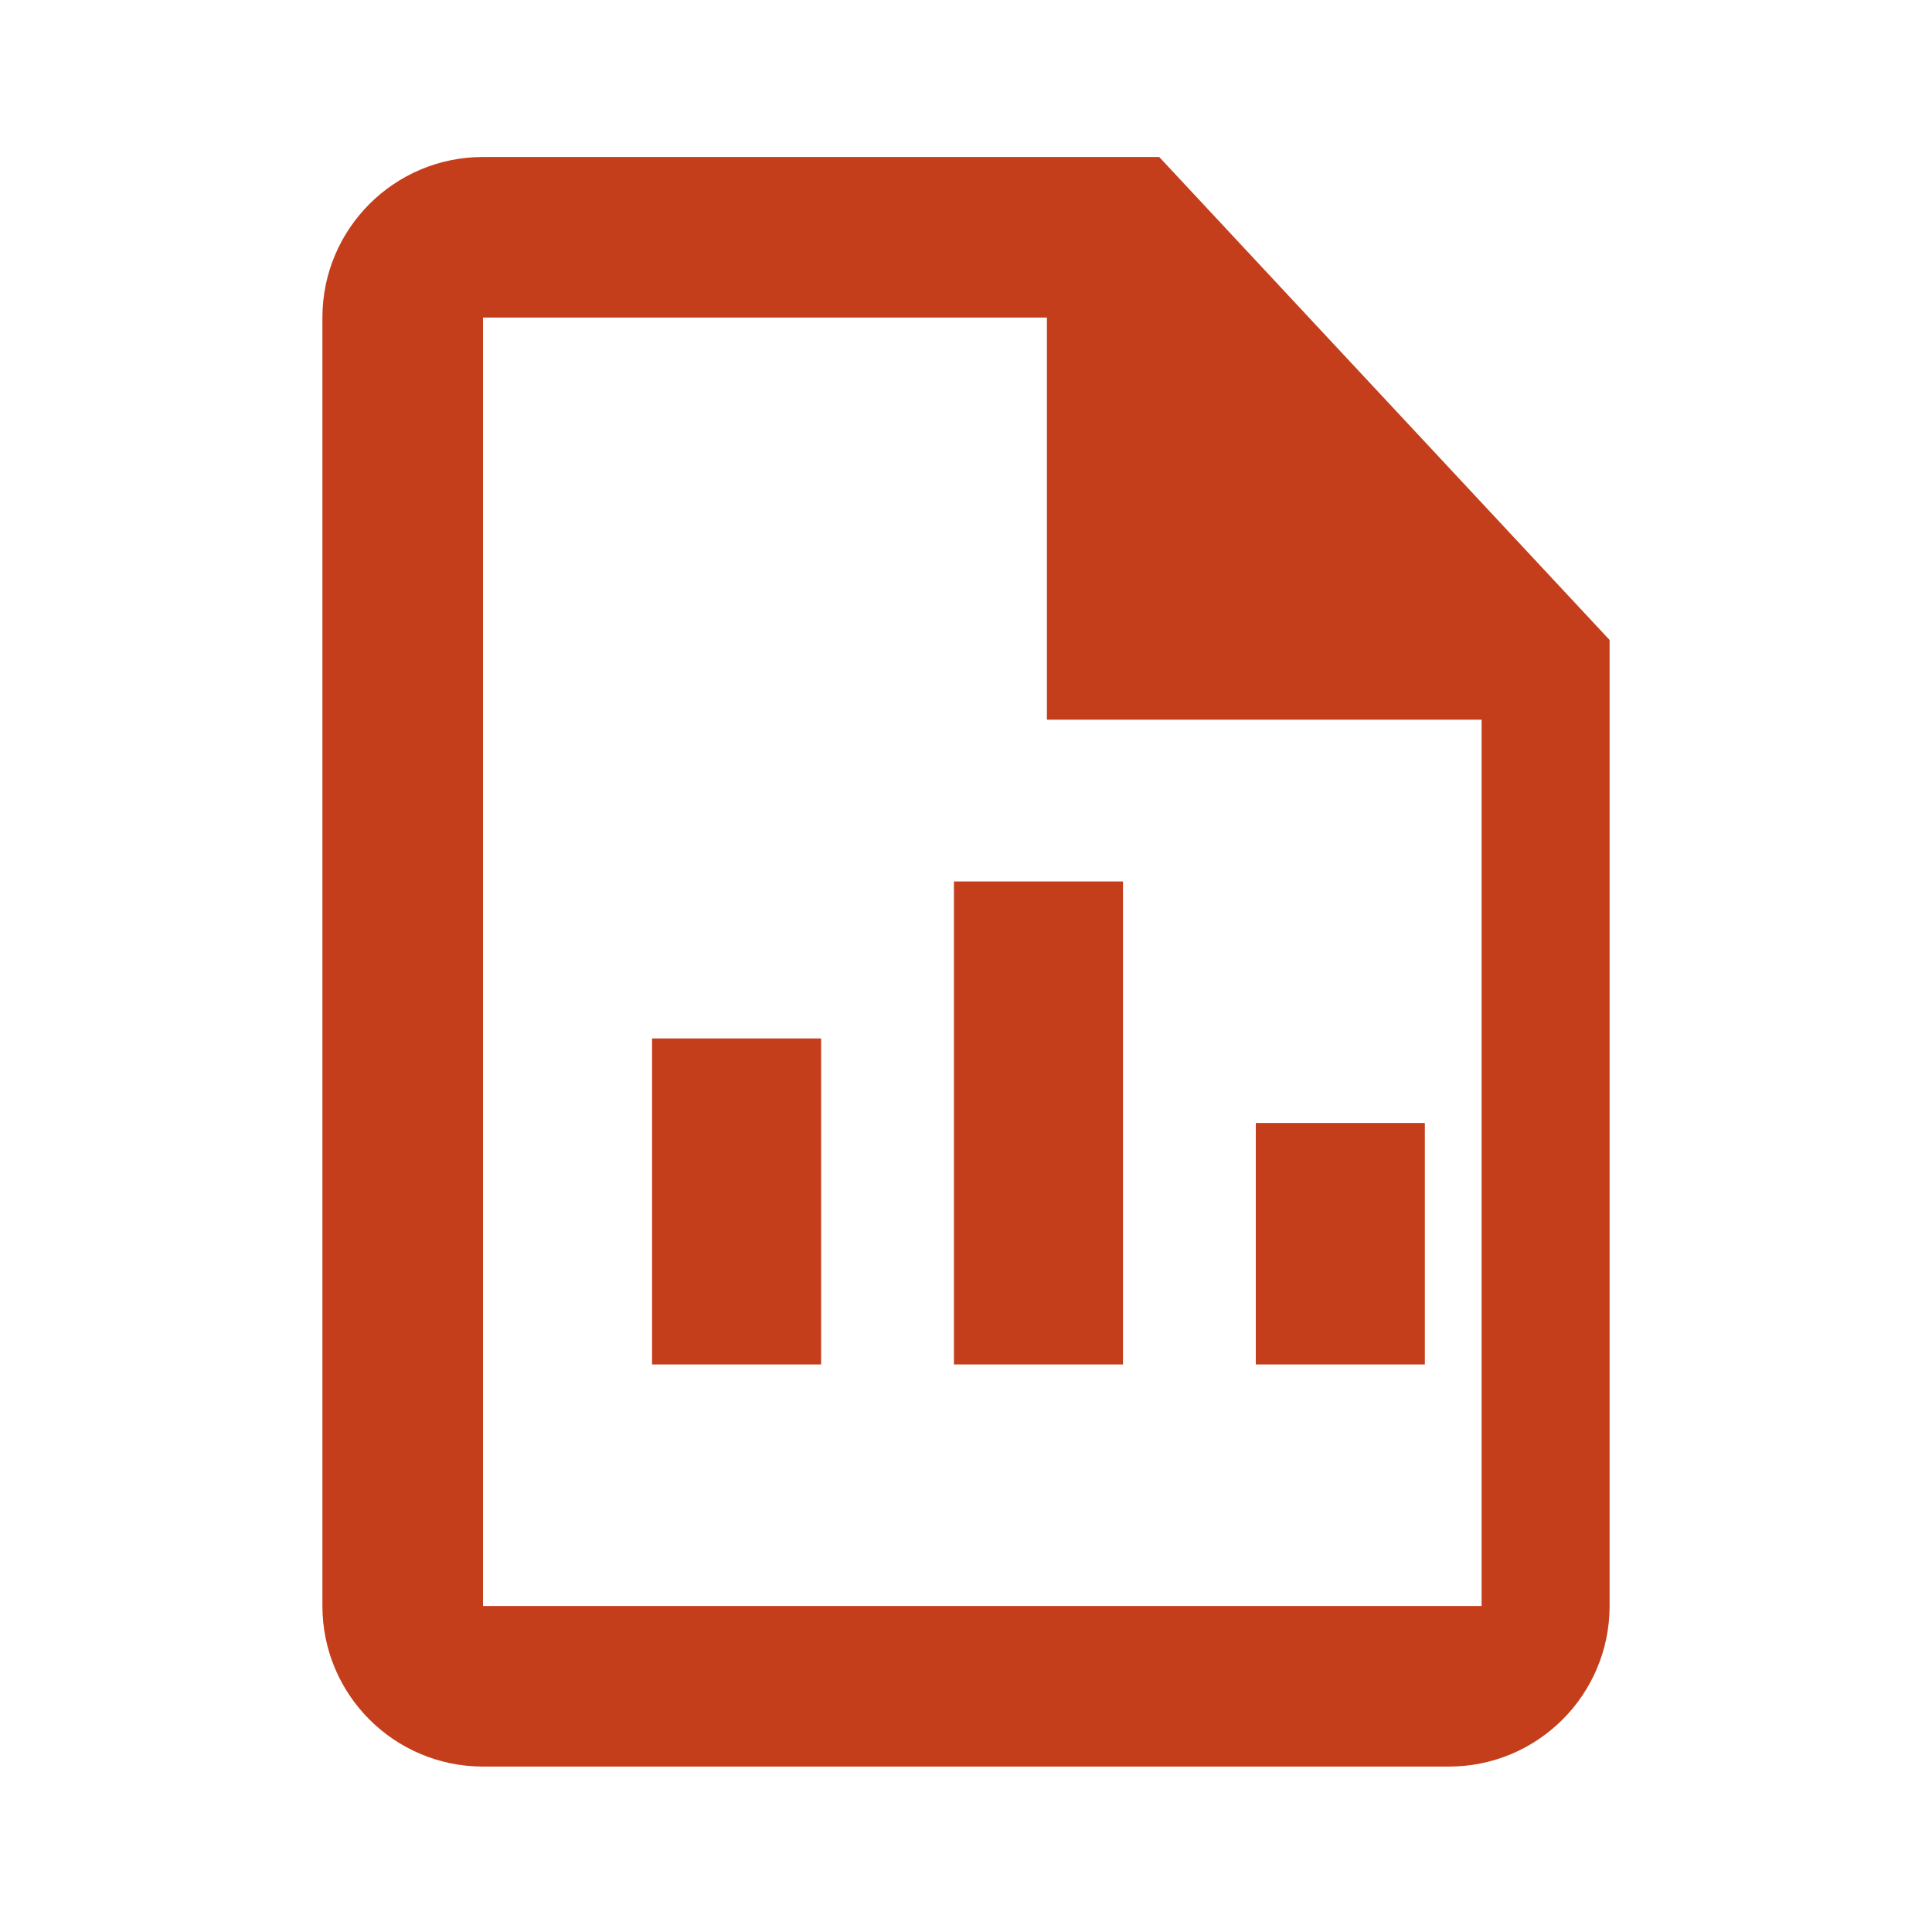
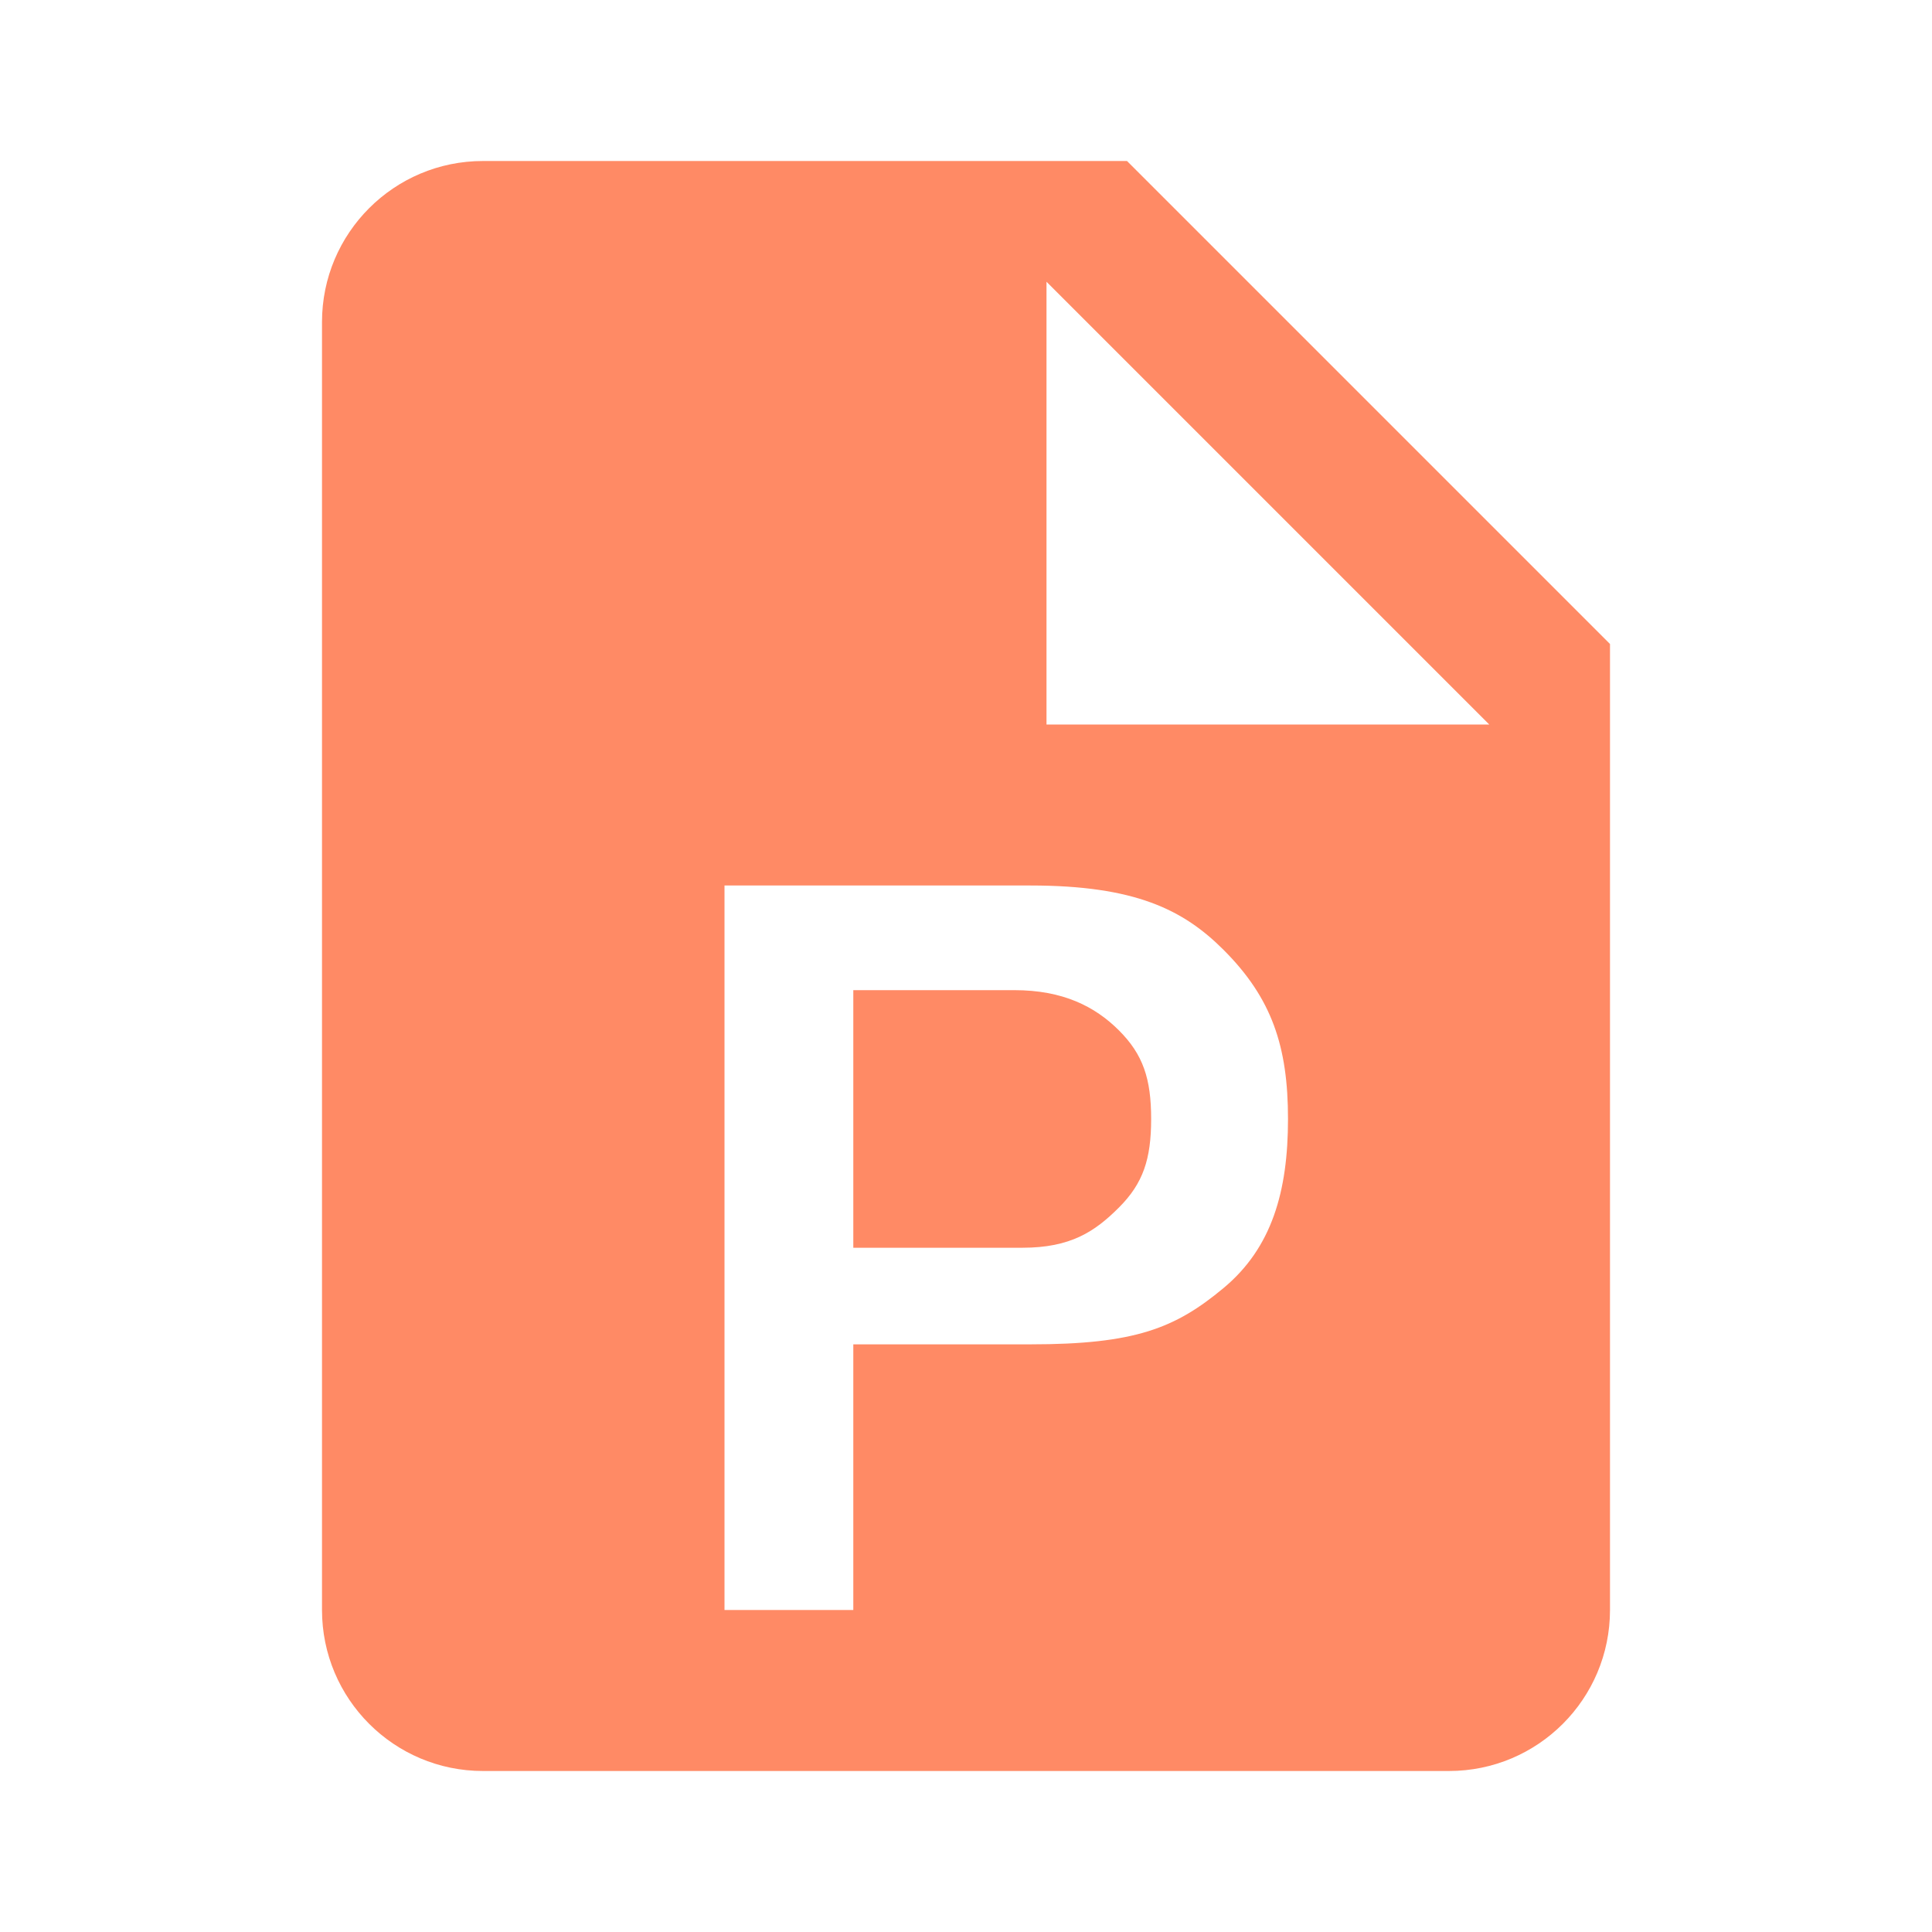
- <svg xmlns="http://www.w3.org/2000/svg" viewBox="0 0 16 16">
-   <path fill="#c43e1c" d="M5.4 11.3h1.4V8.6H5.4zm2.5 0h1.4V7.3H7.9zm2.5 0h1.4v-2H10.4zM9.6 1.3H4a1.33 1.33 0 0 0-1.33 1.33v10.67A1.33 1.33 0 0 0 4 14.63h8a1.33 1.33 0 0 0 1.33-1.33V5.3zm2.67 12H4V2.63h4.67v3.33h3.6z" />
+ <svg xmlns="http://www.w3.org/2000/svg" viewBox="0 0 24 24">
+   <path fill="#ff8a65" d="M12.6,12.3H10.6V15.5H12.7C13.3,15.5 13.6,15.3 13.9,15C14.2,14.7 14.3,14.4 14.3,13.9C14.3,13.4 14.2,13.1 13.9,12.8C13.6,12.5 13.2,12.3 12.6,12.3M14,2H6A2,2 0 0,0 4,4V20A2,2 0 0,0 6,22H18A2,2 0 0,0 20,20V8L14,2M15.2,16C14.6,16.5 14.1,16.7 12.8,16.7H10.6V20H9V11H12.8C14.1,11 14.7,11.3 15.2,11.8C15.8,12.4 16,13 16,13.9C16,14.8 15.8,15.5 15.2,16M13,9V3.5L18.5,9H13Z" />
</svg>
